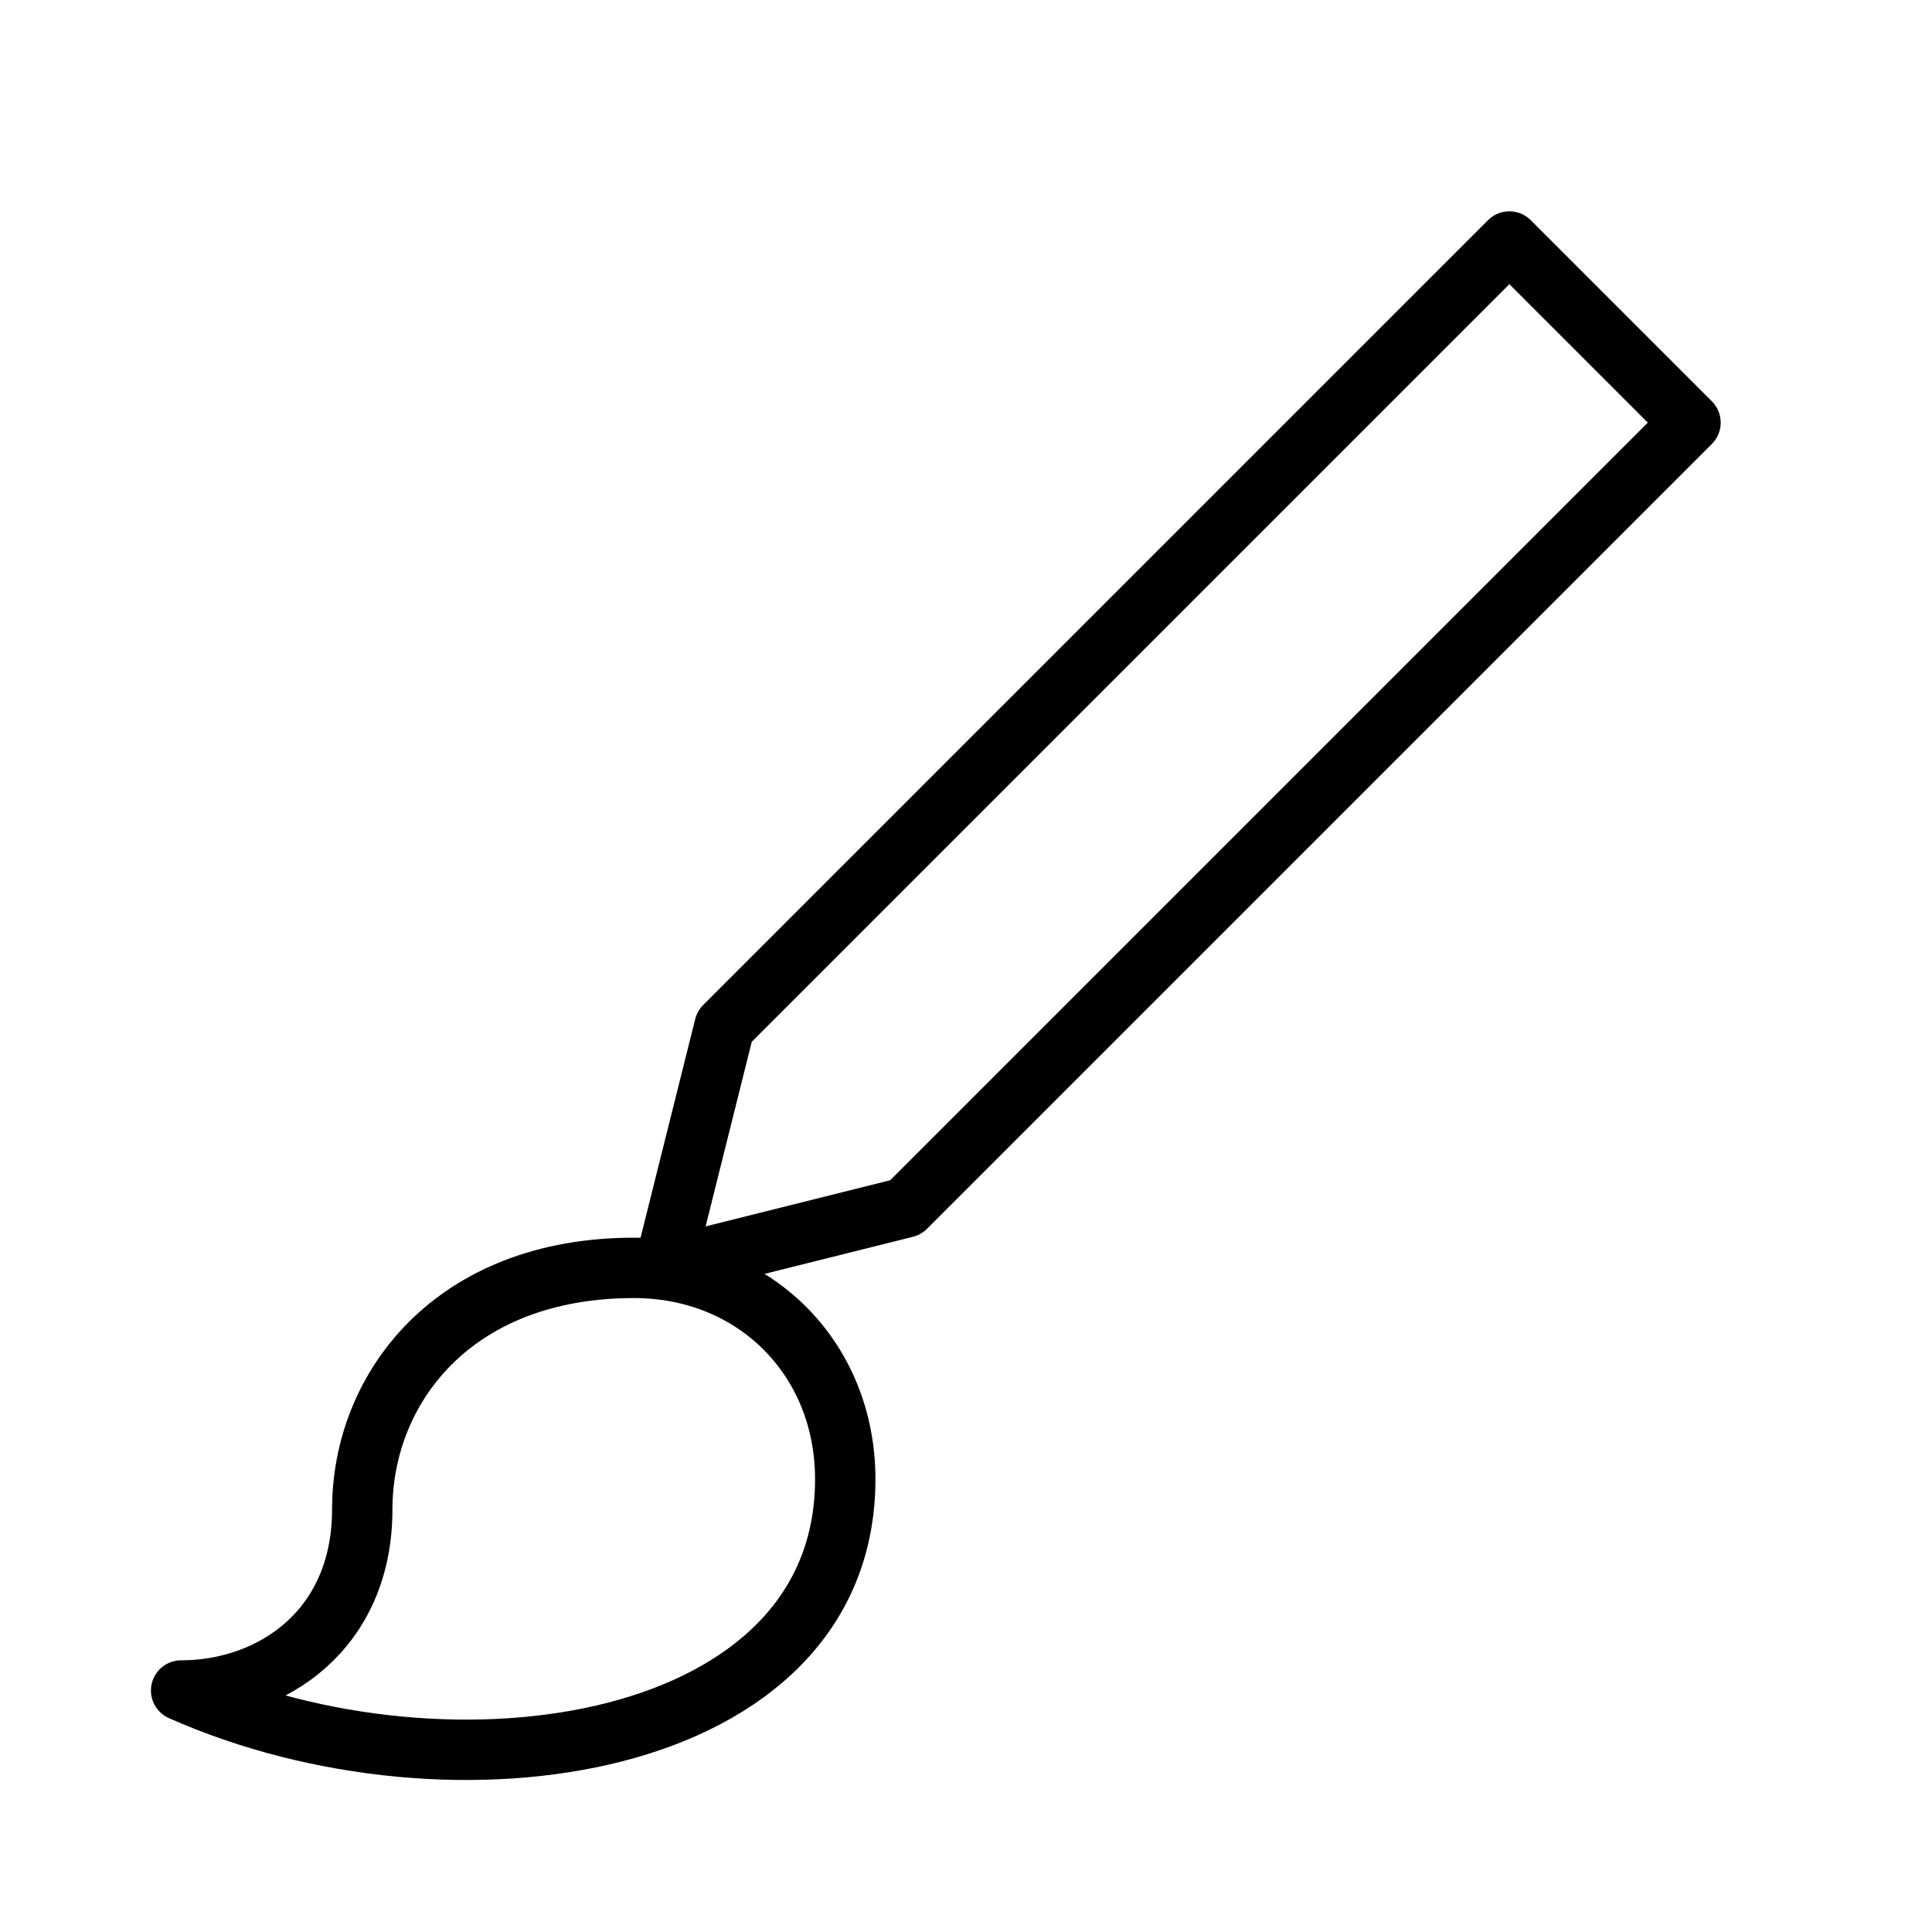
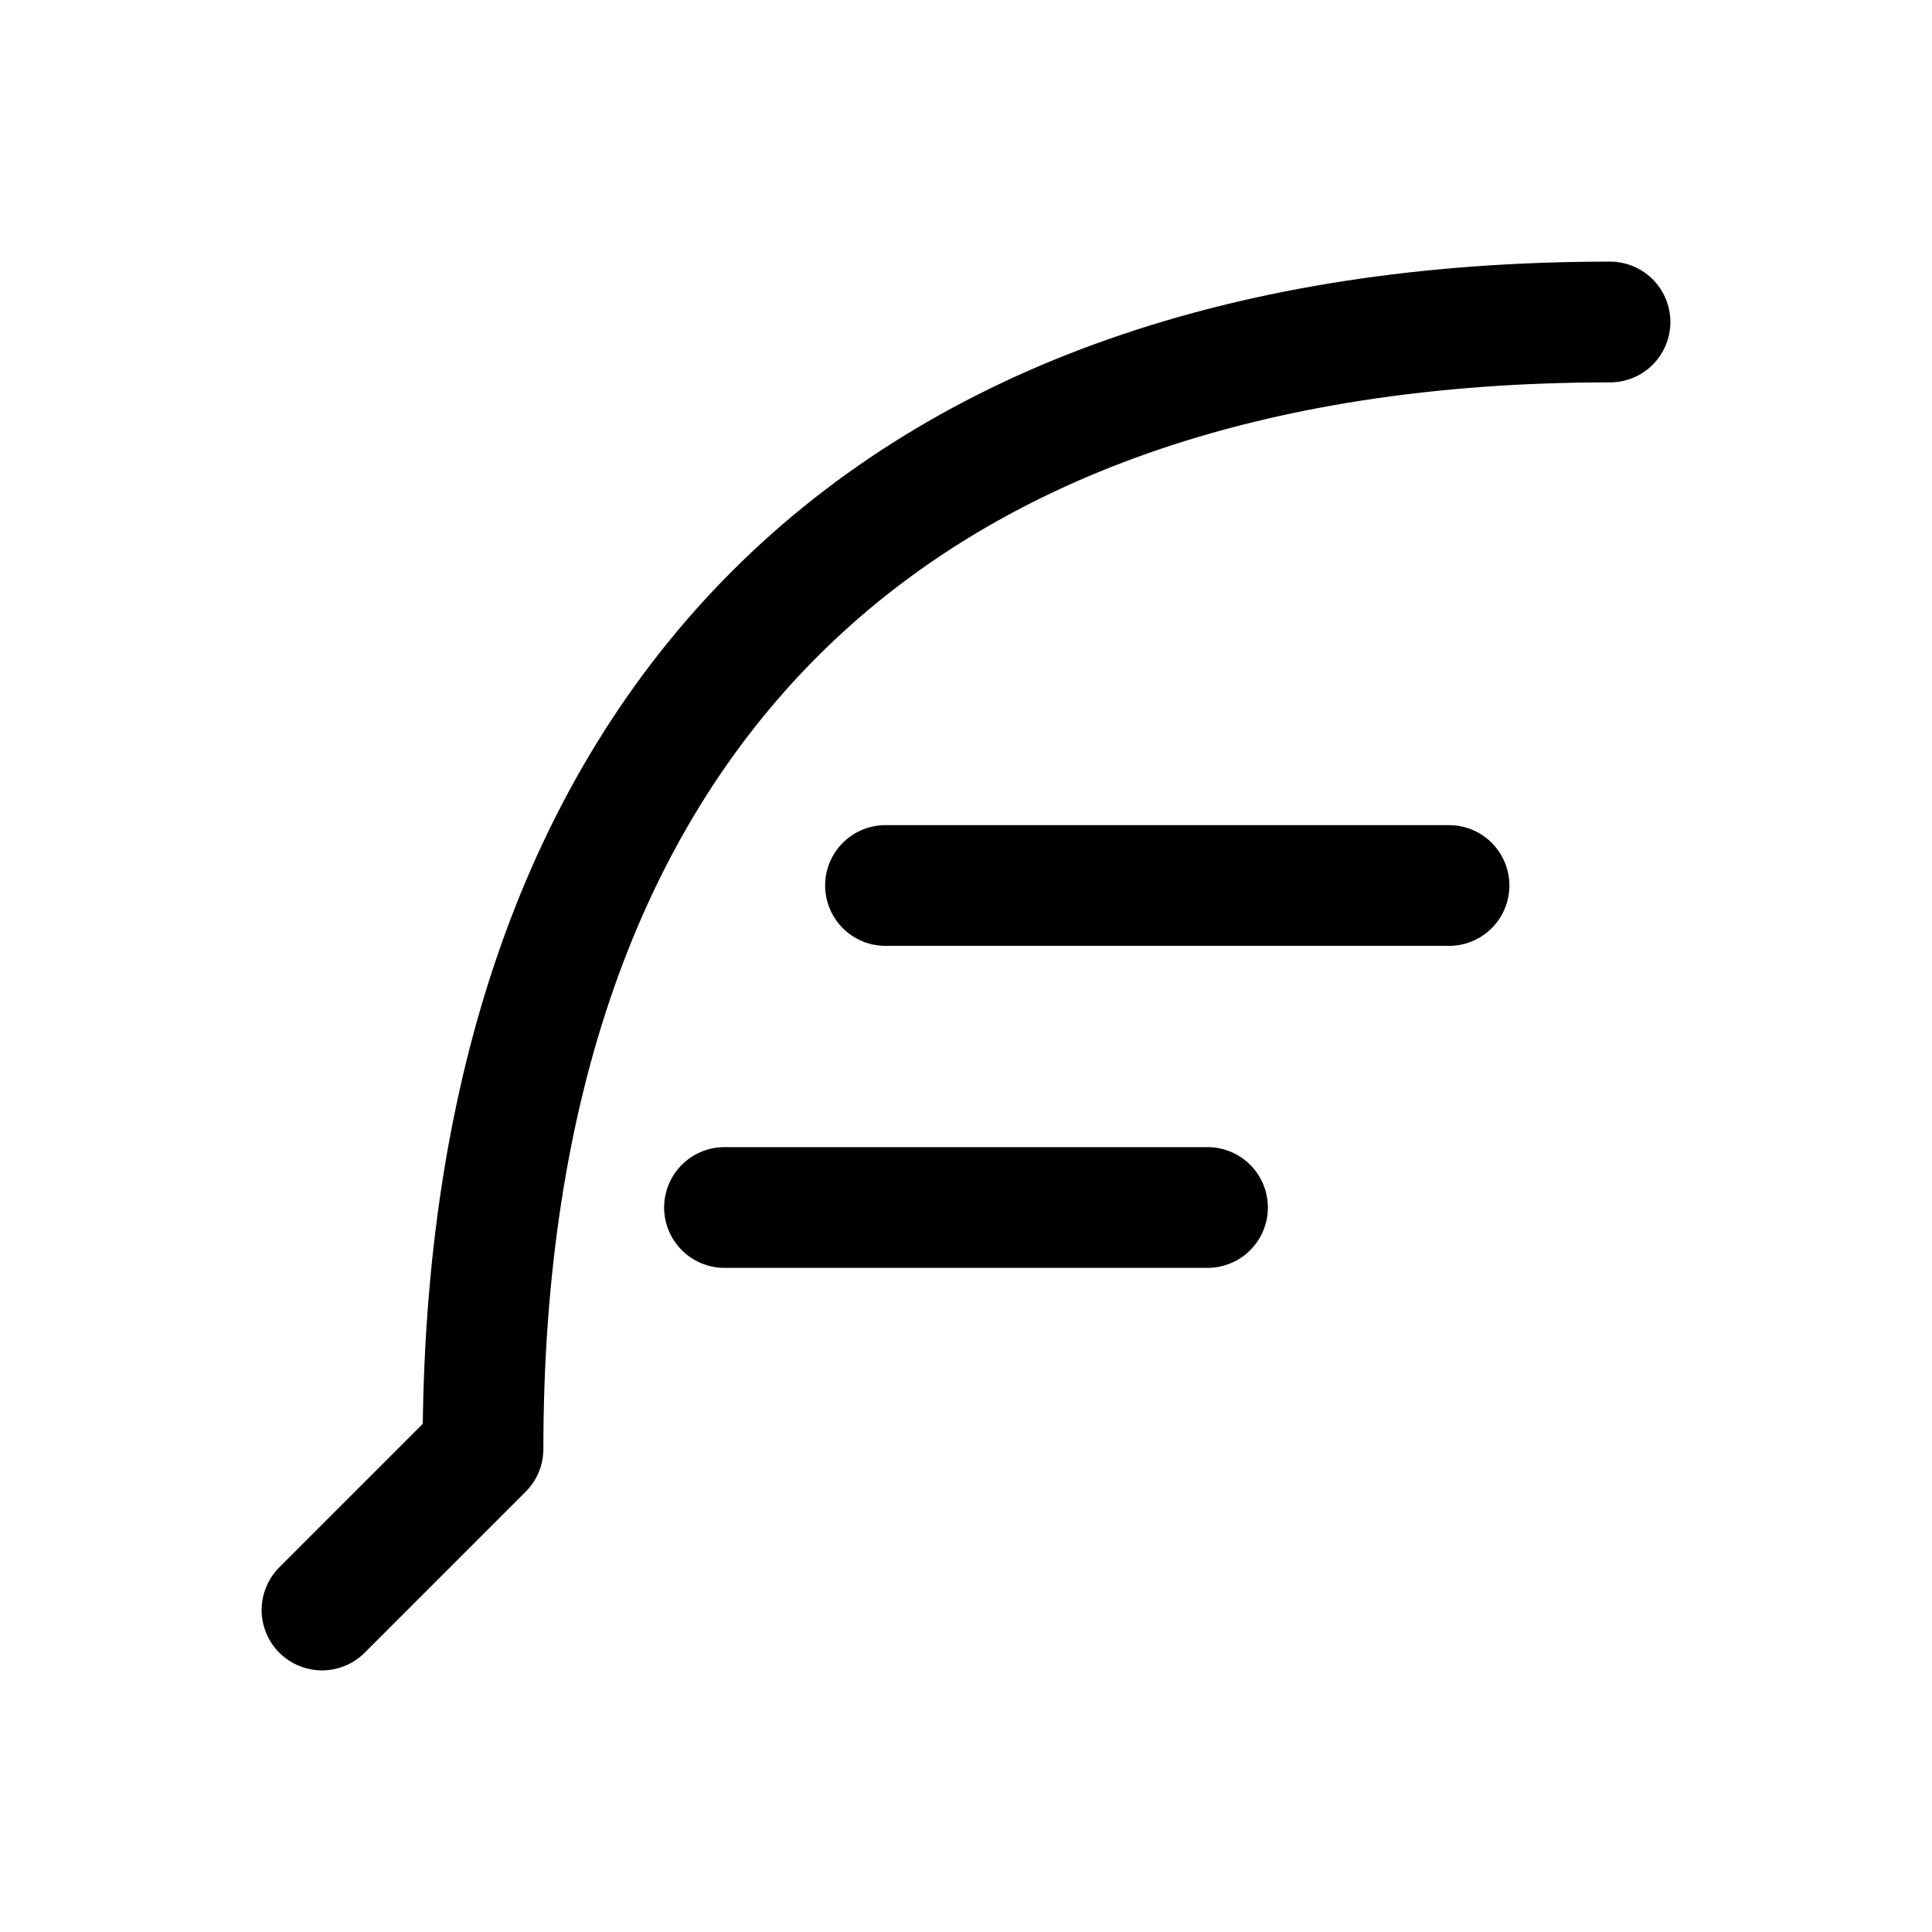
- <svg xmlns="http://www.w3.org/2000/svg" class="iconsvg iconsvg-canvas" width="128" height="128" viewBox="0 0 512 512" fill="none" stroke="black" stroke-width="16" stroke-linecap="round" stroke-linejoin="round">
-   <path d="M400 64l48 48-208 208-64 16 16-64z" />
-   <path d="M168 336c-48 0-72 32-72 64s-24 48-48 48c72 32 176 16 176-56 0-32-24-56-56-56z" />
+ <svg xmlns="http://www.w3.org/2000/svg" viewBox="0 0 24 24" fill="none" stroke="#000" stroke-width="1.5" stroke-linecap="round" stroke-linejoin="round">
+   <path d="M20 4C11 4 6 9 6 18M6 18l-2 2M9 15h6M11 11h7" />
</svg>
